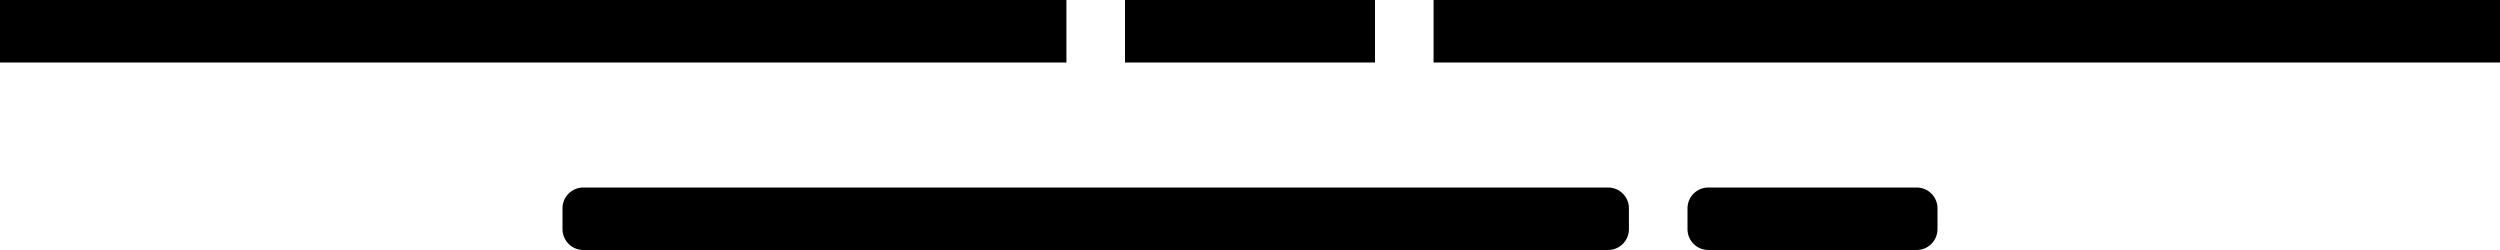
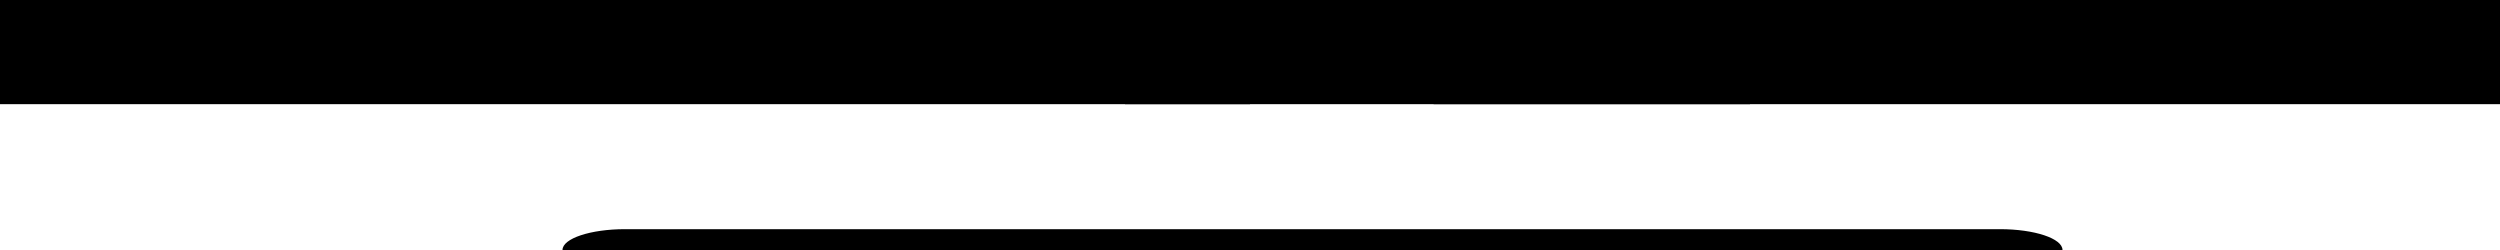
<svg xmlns="http://www.w3.org/2000/svg" width="60" height="6" viewBox="0 0 60 6">
-   <rect width="25.594" height="1.5" />
-   <rect id="Rectangle_1_copy_2" data-name="Rectangle 1 copy 2" x="34.406" width="25.594" height="1.5" />
-   <rect id="Rectangle_1_copy" data-name="Rectangle 1 copy" x="27" width="6" height="1.5" />
-   <rect id="Rectangle_1_copy_3" data-name="Rectangle 1 copy 3" x="13.5" y="4.5" width="25.594" height="1.5" rx="0.5" ry="0.5" />
-   <rect id="Rectangle_1_copy_3-2" data-name="Rectangle 1 copy 3" x="40.5" y="4.5" width="6" height="1.5" rx="0.5" ry="0.5" />
+   <rect width="30" height="2.5" />
+   <rect id="Rectangle_1_copy_2" data-name="Rectangle 1 copy 2" x="34.406" width="25.594" height="2.5" />
+   <rect id="Rectangle_1_copy" data-name="Rectangle 1 copy" x="27" width="15" height="2.5" />
+   <rect id="Rectangle_1_copy_3" data-name="Rectangle 1 copy 3" x="13.5" y="5.5" width="36" height="1" rx="1.5" ry="1.5" />
</svg>
